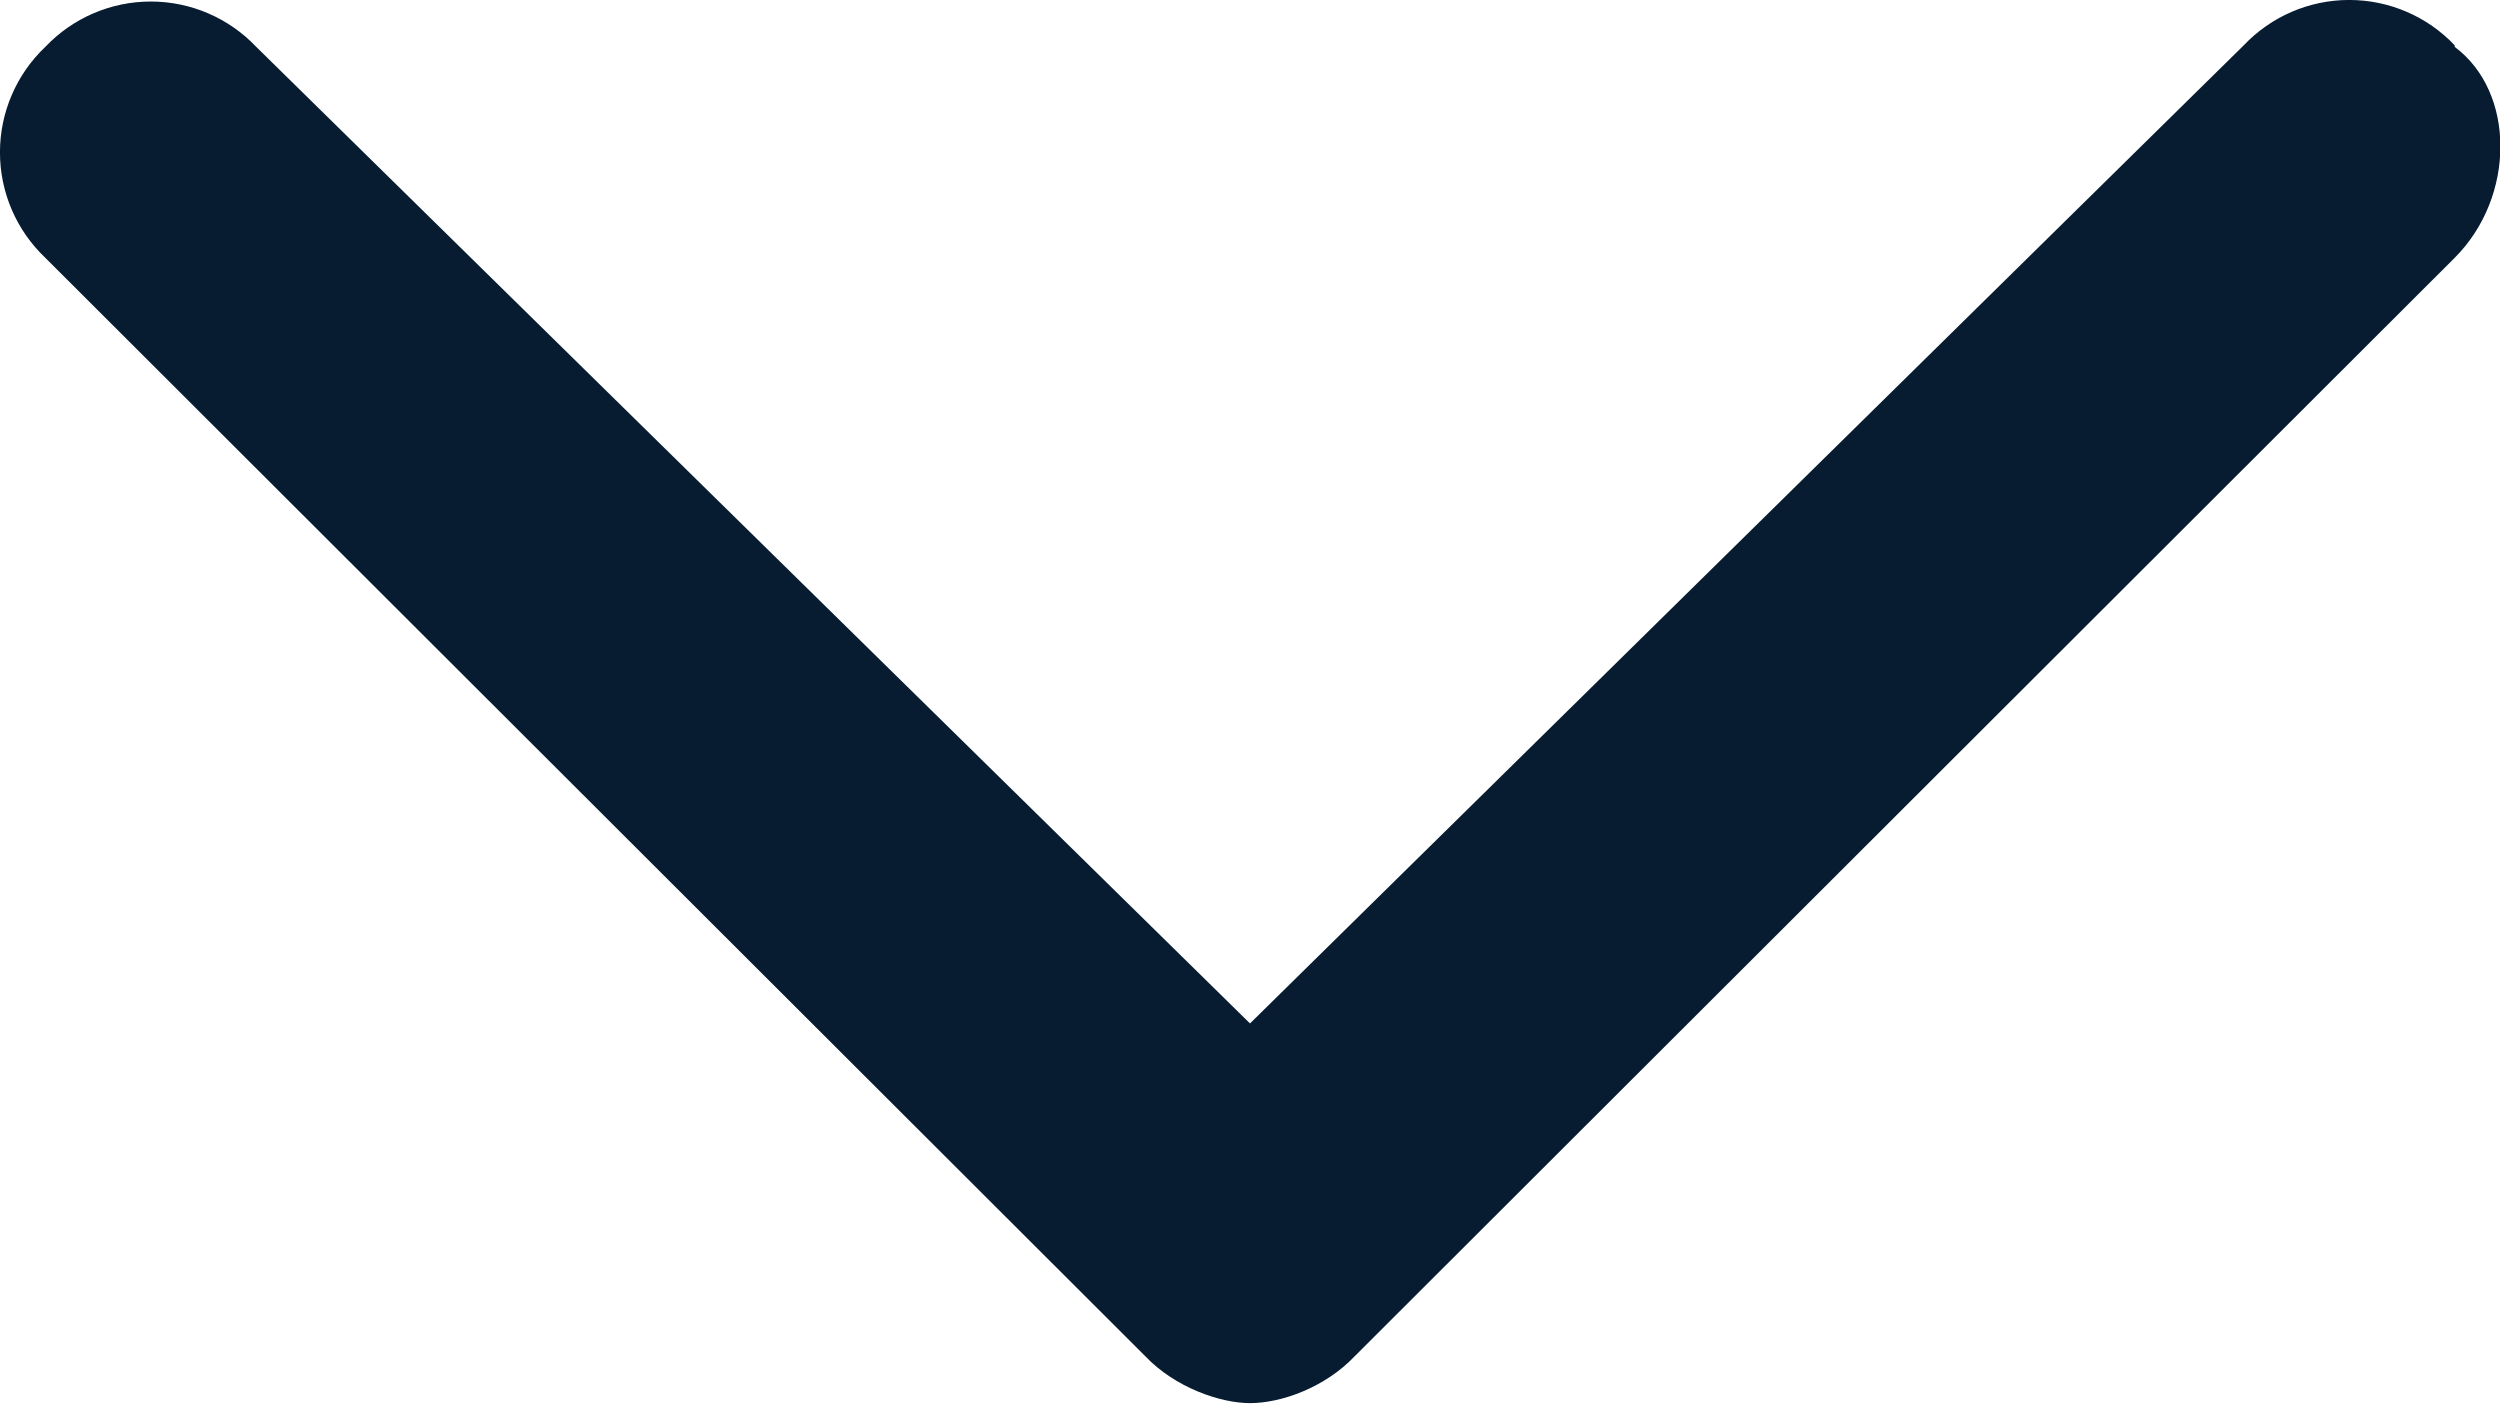
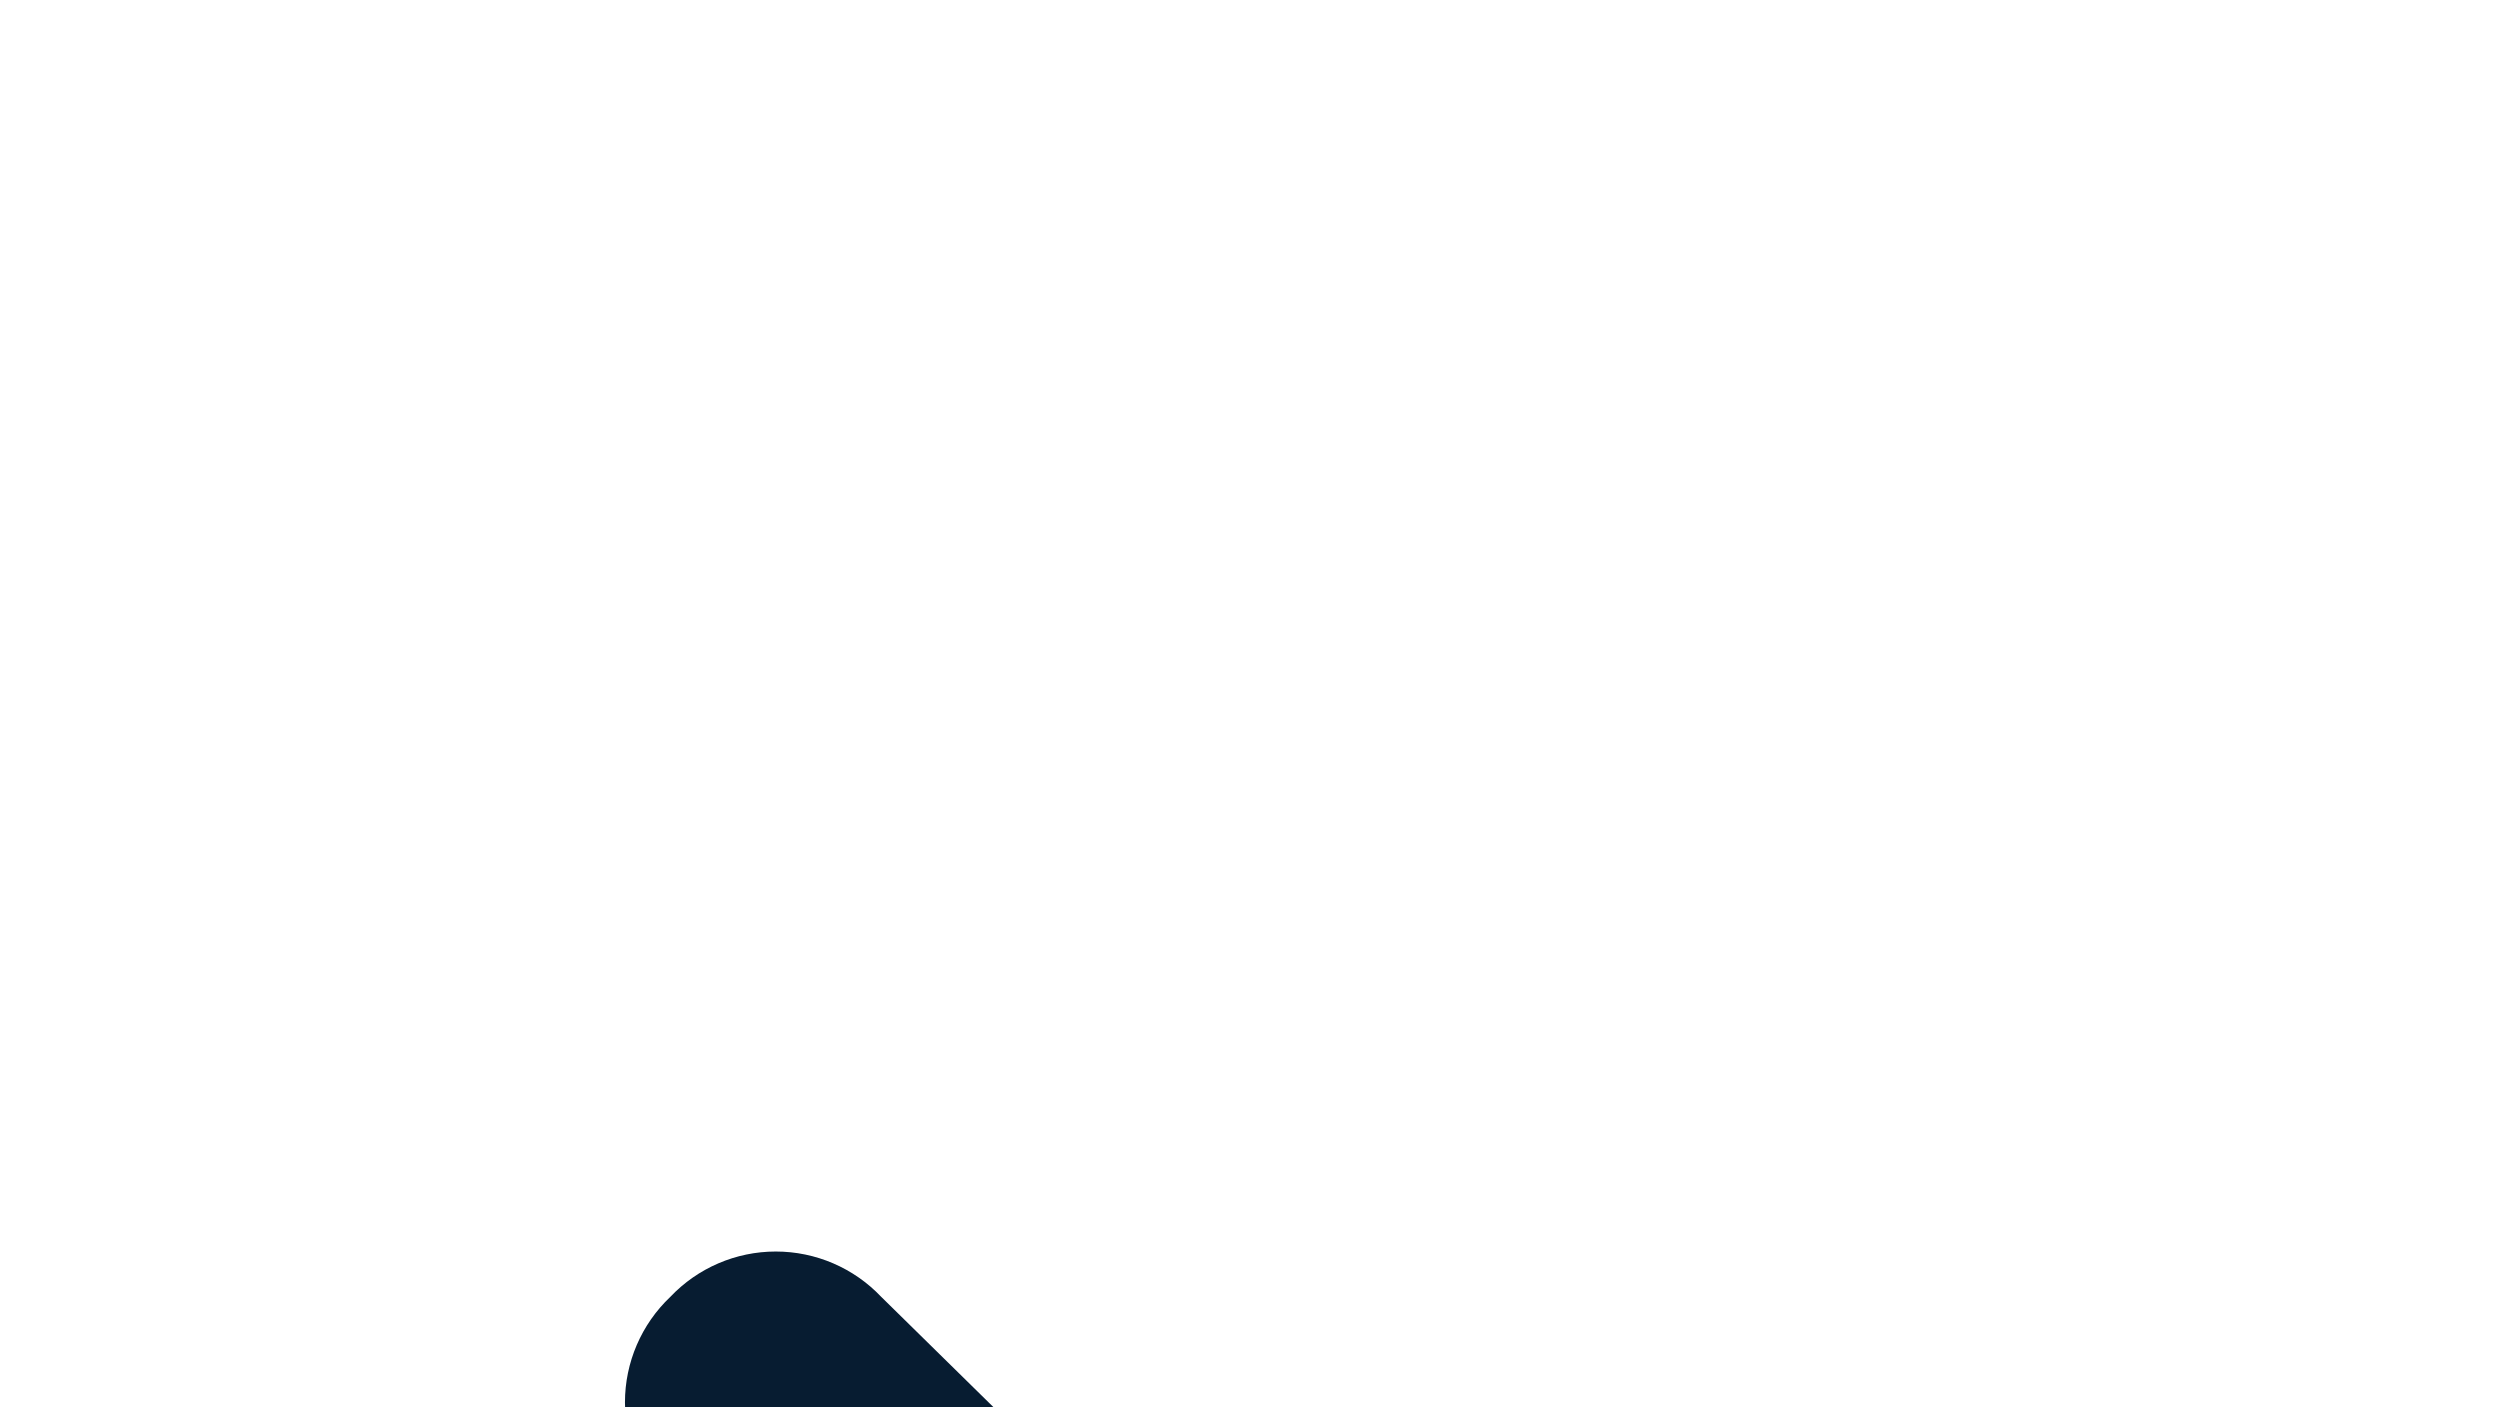
<svg xmlns="http://www.w3.org/2000/svg" xmlns:xlink="http://www.w3.org/1999/xlink" width="16" height="9" stroke="currentColor">
  <defs>
-     <path d="M16.71 5.29a.93.93 0 0 0-1.35 0L9 11.55 2.64 5.3a.93.93 0 0 0-1.35 0 .93.93 0 0 0 0 1.35l7.04 7.03c.19.2.48.3.67.3.2 0 .48-.1.67-.3l7.04-7.03c.39-.39.39-1.06 0-1.35Z" id="a" />
+     <path d="M16.71 5.29a.93.93 0 0 0-1.35 0L9 11.55 2.64 5.3a.93.93 0 0 0-1.35 0 .93.93 0 0 0 0 1.35l7.04 7.03c.19.2.48.3.67.3.2 0 .48-.1.67-.3l7.04-7.03c.39-.39.39-1.06 0-1.35Z" id="a-arrow-down" />
  </defs>
-   <g transform="translate(-1 -5)" stroke="none" fill="none" fill-rule="evenodd">
-     <mask id="b" fill="currentColor">
-       <use xlink:href="#a" />
+   <g transform="translate(3 3)" stroke="none" fill="none" fill-rule="evenodd">
+     <mask id="b-arrow-down" fill="currentColor">
+       <use xlink:href="#a-arrow-down" />
    </mask>
-     <use fill="#071C31" xlink:href="#a" />
-     <g mask="url(#b)" fill="currentColor">
+     <use fill="#071C31" xlink:href="#a-arrow-down" />
+     <g mask="url(#b-arrow-down)" fill="currentColor">
      <path d="M0 0h24v24H0z" />
    </g>
  </g>
</svg>
